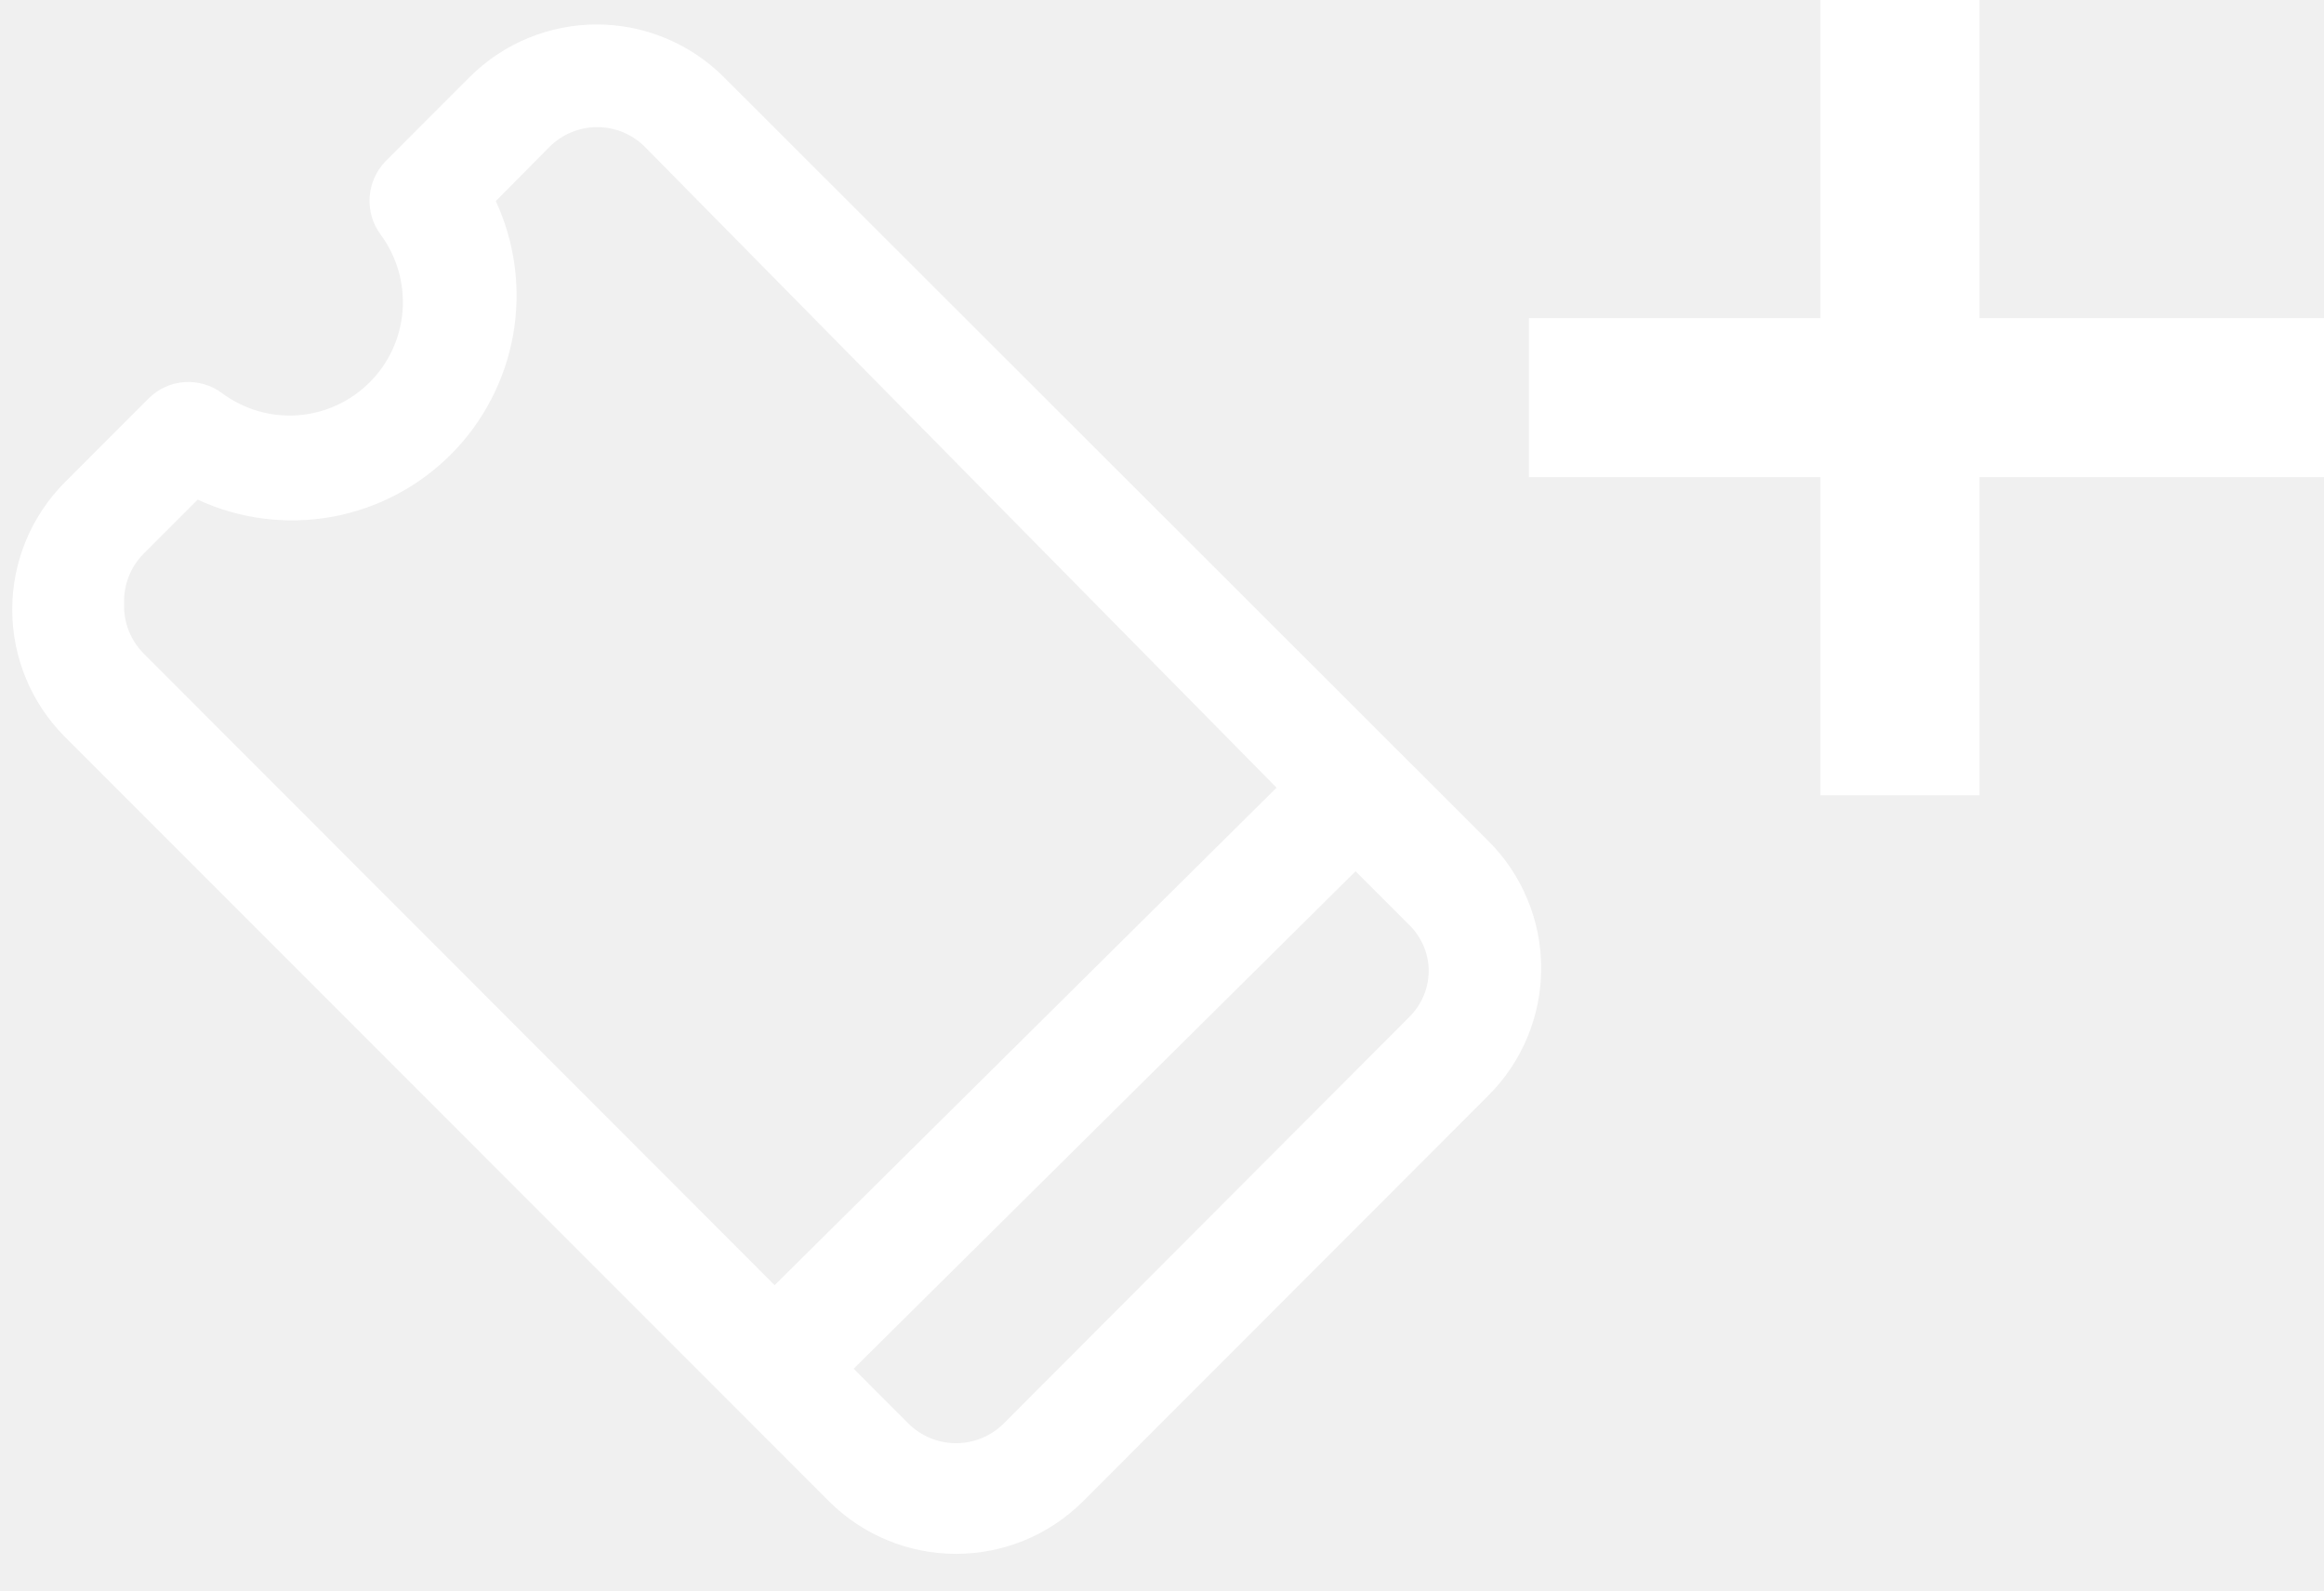
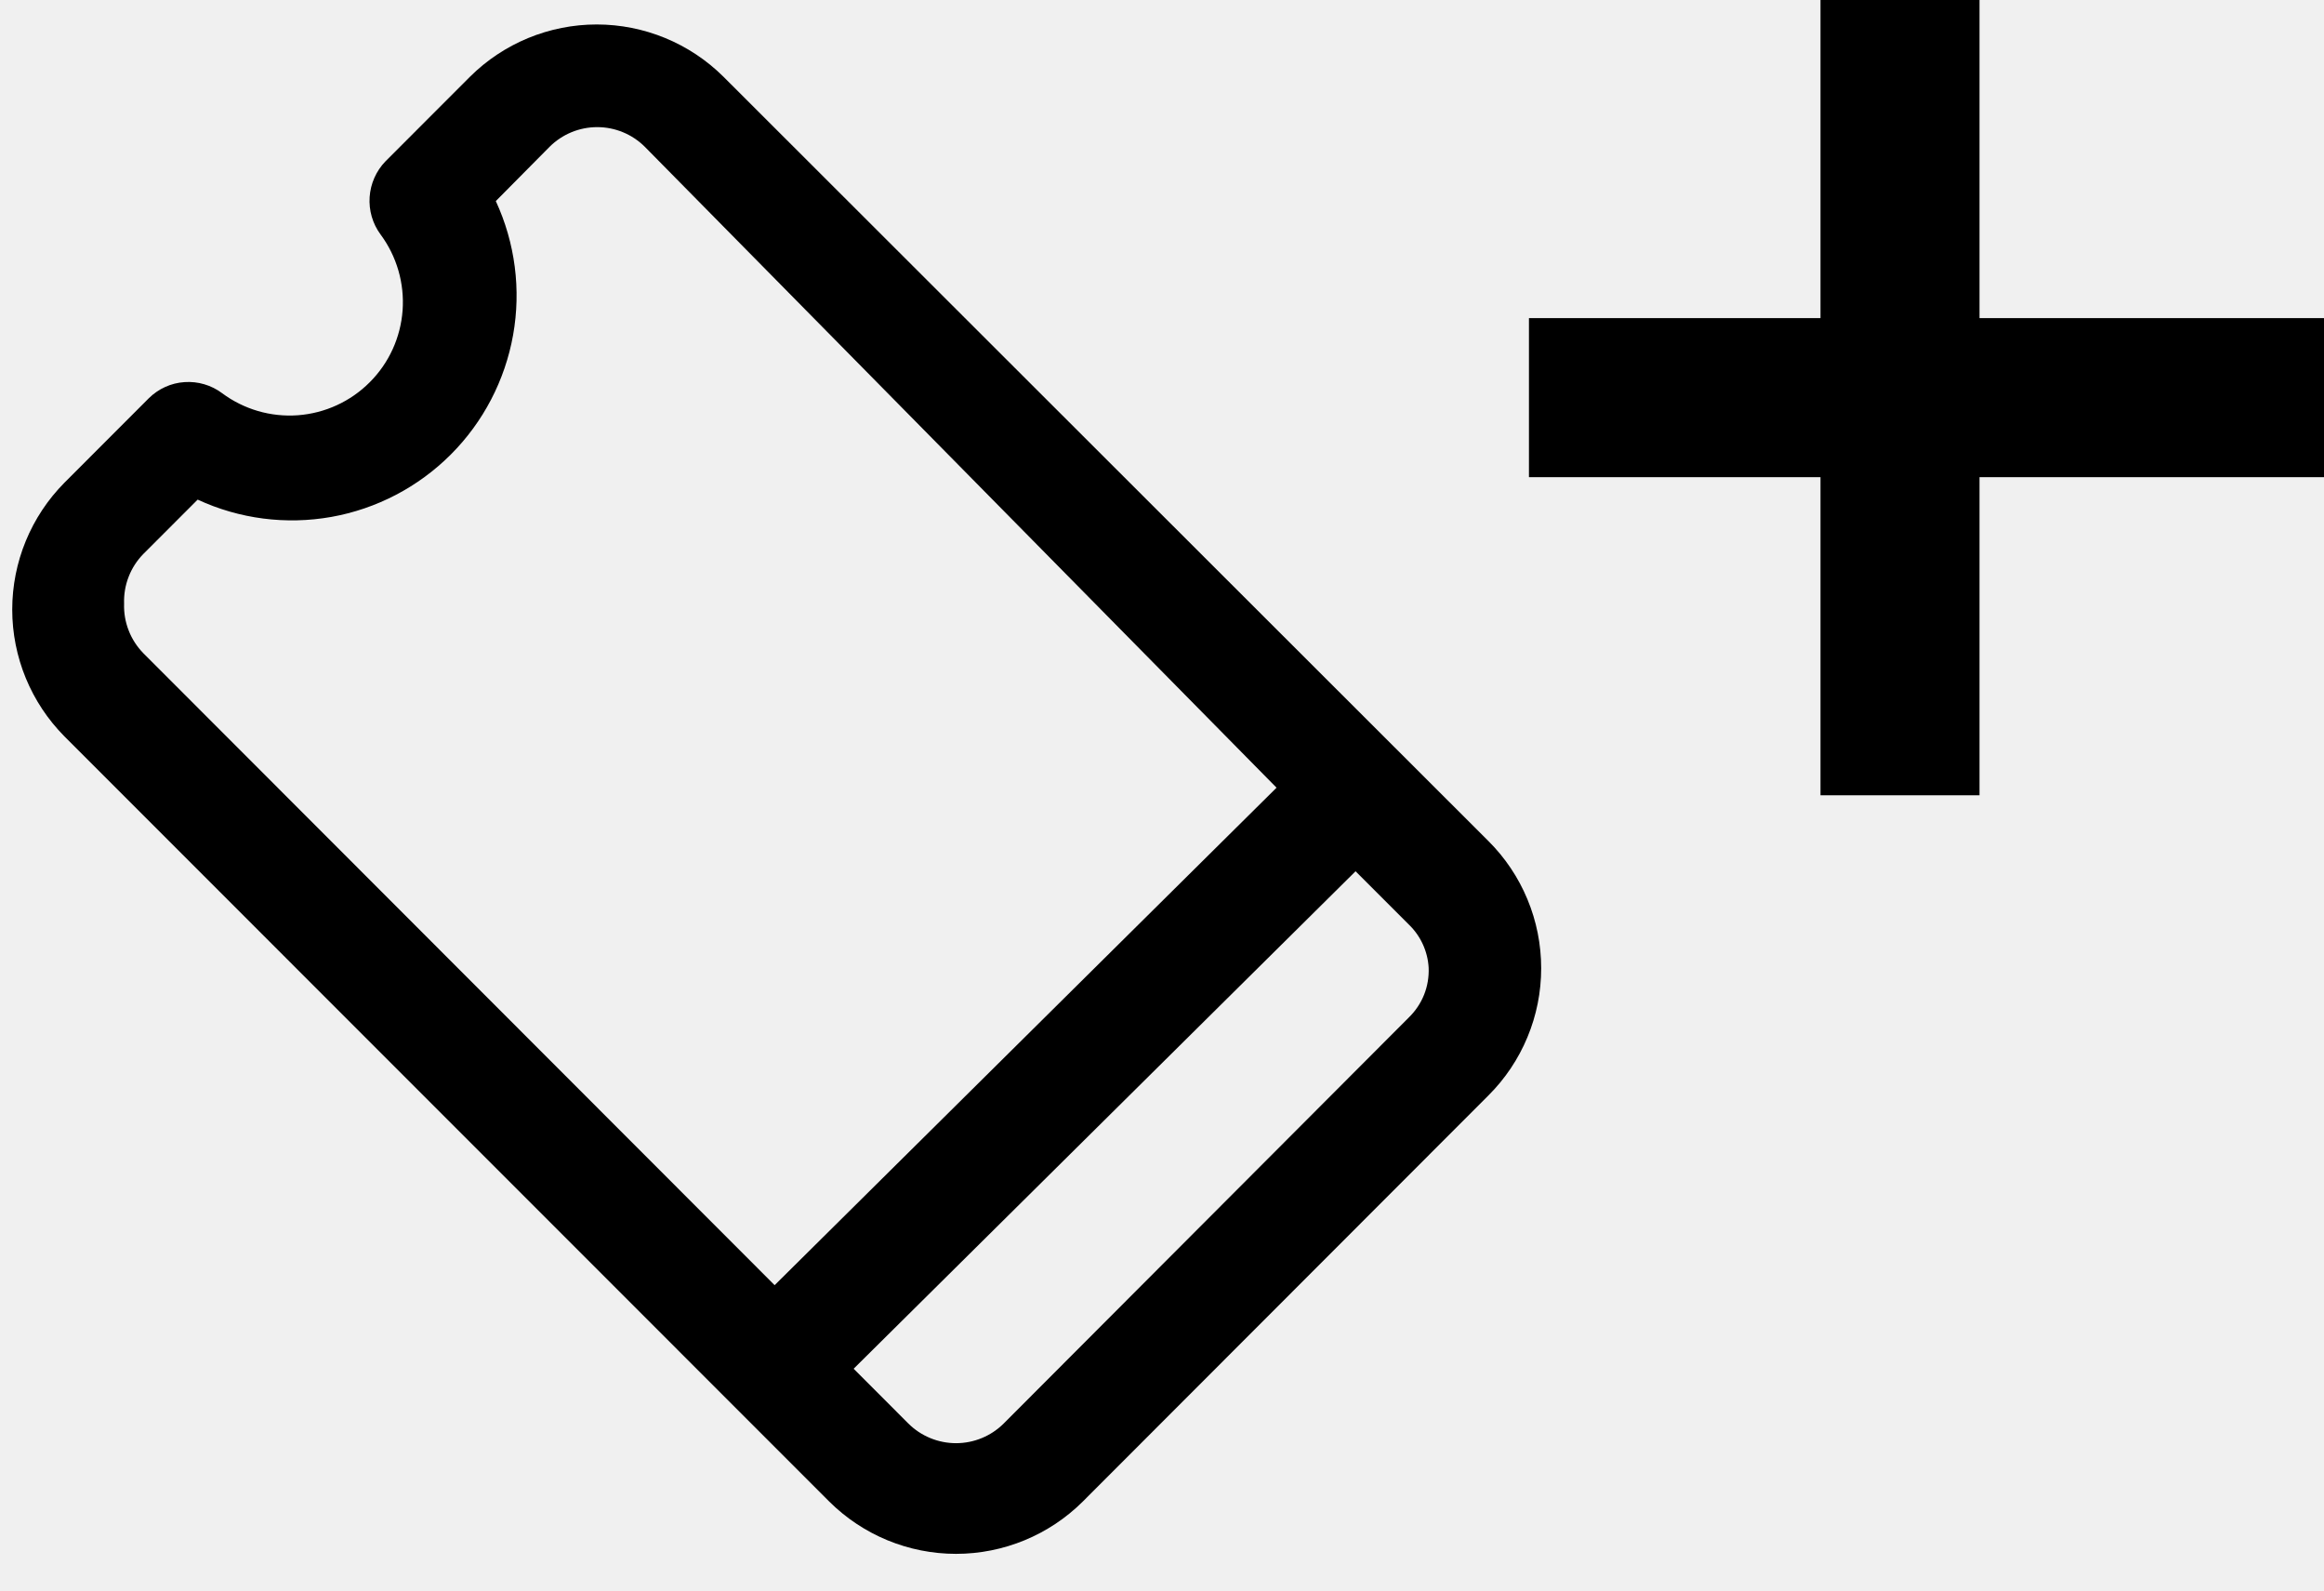
- <svg xmlns="http://www.w3.org/2000/svg" width="38" height="26" viewBox="0 0 38 26" fill="none">
-   <path d="M24.335 13.746L11.829 1.254C11.278 0.707 10.533 0.4 9.757 0.4C8.981 0.4 8.236 0.707 7.685 1.254L6.303 2.637C6.151 2.794 6.059 3.001 6.044 3.22C6.029 3.439 6.092 3.656 6.222 3.832C6.487 4.189 6.615 4.63 6.583 5.074C6.55 5.518 6.36 5.935 6.045 6.249C5.731 6.564 5.314 6.755 4.87 6.788C4.427 6.82 3.987 6.692 3.63 6.426C3.454 6.295 3.237 6.231 3.018 6.246C2.798 6.26 2.592 6.354 2.435 6.508L1.054 7.89C0.507 8.442 0.2 9.187 0.2 9.964C0.2 10.741 0.507 11.486 1.054 12.038L13.56 24.546C14.111 25.093 14.856 25.4 15.632 25.4C16.408 25.4 17.153 25.093 17.704 24.546L24.335 17.909C24.609 17.637 24.827 17.312 24.975 16.955C25.124 16.598 25.2 16.215 25.2 15.828C25.2 15.441 25.124 15.057 24.975 14.7C24.827 14.343 24.609 14.018 24.335 13.746ZM20.873 12.876L12.666 21.008L2.346 10.68C2.241 10.573 2.158 10.446 2.104 10.306C2.049 10.166 2.024 10.017 2.029 9.867C2.024 9.717 2.049 9.567 2.104 9.427C2.158 9.287 2.241 9.16 2.346 9.053L3.232 8.167C3.914 8.483 4.677 8.581 5.417 8.45C6.157 8.318 6.839 7.962 7.371 7.43C7.903 6.898 8.258 6.215 8.39 5.475C8.522 4.734 8.423 3.97 8.107 3.287L8.985 2.401C9.192 2.194 9.473 2.078 9.765 2.078C10.057 2.078 10.338 2.194 10.545 2.401L20.873 12.876ZM23.36 15.819C23.366 15.97 23.341 16.121 23.285 16.261C23.229 16.401 23.143 16.528 23.035 16.633L16.412 23.269C16.205 23.475 15.925 23.591 15.632 23.591C15.34 23.591 15.059 23.475 14.852 23.269L13.958 22.374L22.165 14.242L23.035 15.112C23.229 15.298 23.345 15.551 23.36 15.819Z" fill="white" />
-   <path fill-rule="evenodd" clip-rule="evenodd" d="M29.767 5.2L29.767 0H32.367L32.367 5.2L38 5.2V7.8L32.367 7.8V13H29.767V7.8L25 7.8V5.2L29.767 5.2Z" fill="white" />
+ <svg xmlns="http://www.w3.org/2000/svg" viewBox="0 0 38 26">
+   <path d="M24.335 13.746L11.829 1.254C11.278 0.707 10.533 0.4 9.757 0.4C8.981 0.4 8.236 0.707 7.685 1.254L6.303 2.637C6.151 2.794 6.059 3.001 6.044 3.22C6.029 3.439 6.092 3.656 6.222 3.832C6.487 4.189 6.615 4.63 6.583 5.074C6.55 5.518 6.36 5.935 6.045 6.249C5.731 6.564 5.314 6.755 4.87 6.788C4.427 6.82 3.987 6.692 3.63 6.426C3.454 6.295 3.237 6.231 3.018 6.246C2.798 6.26 2.592 6.354 2.435 6.508L1.054 7.89C0.507 8.442 0.2 9.187 0.2 9.964C0.2 10.741 0.507 11.486 1.054 12.038L13.56 24.546C14.111 25.093 14.856 25.4 15.632 25.4C16.408 25.4 17.153 25.093 17.704 24.546L24.335 17.909C24.609 17.637 24.827 17.312 24.975 16.955C25.124 16.598 25.2 16.215 25.2 15.828C25.2 15.441 25.124 15.057 24.975 14.7C24.827 14.343 24.609 14.018 24.335 13.746ZM20.873 12.876L12.666 21.008L2.346 10.68C2.241 10.573 2.158 10.446 2.104 10.306C2.049 10.166 2.024 10.017 2.029 9.867C2.024 9.717 2.049 9.567 2.104 9.427C2.158 9.287 2.241 9.16 2.346 9.053L3.232 8.167C3.914 8.483 4.677 8.581 5.417 8.45C6.157 8.318 6.839 7.962 7.371 7.43C7.903 6.898 8.258 6.215 8.39 5.475C8.522 4.734 8.423 3.97 8.107 3.287L8.985 2.401C9.192 2.194 9.473 2.078 9.765 2.078C10.057 2.078 10.338 2.194 10.545 2.401L20.873 12.876ZM23.36 15.819C23.366 15.97 23.341 16.121 23.285 16.261C23.229 16.401 23.143 16.528 23.035 16.633L16.412 23.269C16.205 23.475 15.925 23.591 15.632 23.591C15.34 23.591 15.059 23.475 14.852 23.269L13.958 22.374L22.165 14.242L23.035 15.112C23.229 15.298 23.345 15.551 23.36 15.819Z" />
+   <path fill-rule="evenodd" clip-rule="evenodd" d="M29.767 5.2L29.767 0H32.367L32.367 5.2L38 5.2V7.8L32.367 7.8V13H29.767V7.8L25 7.8V5.2L29.767 5.2Z" />
</svg>
